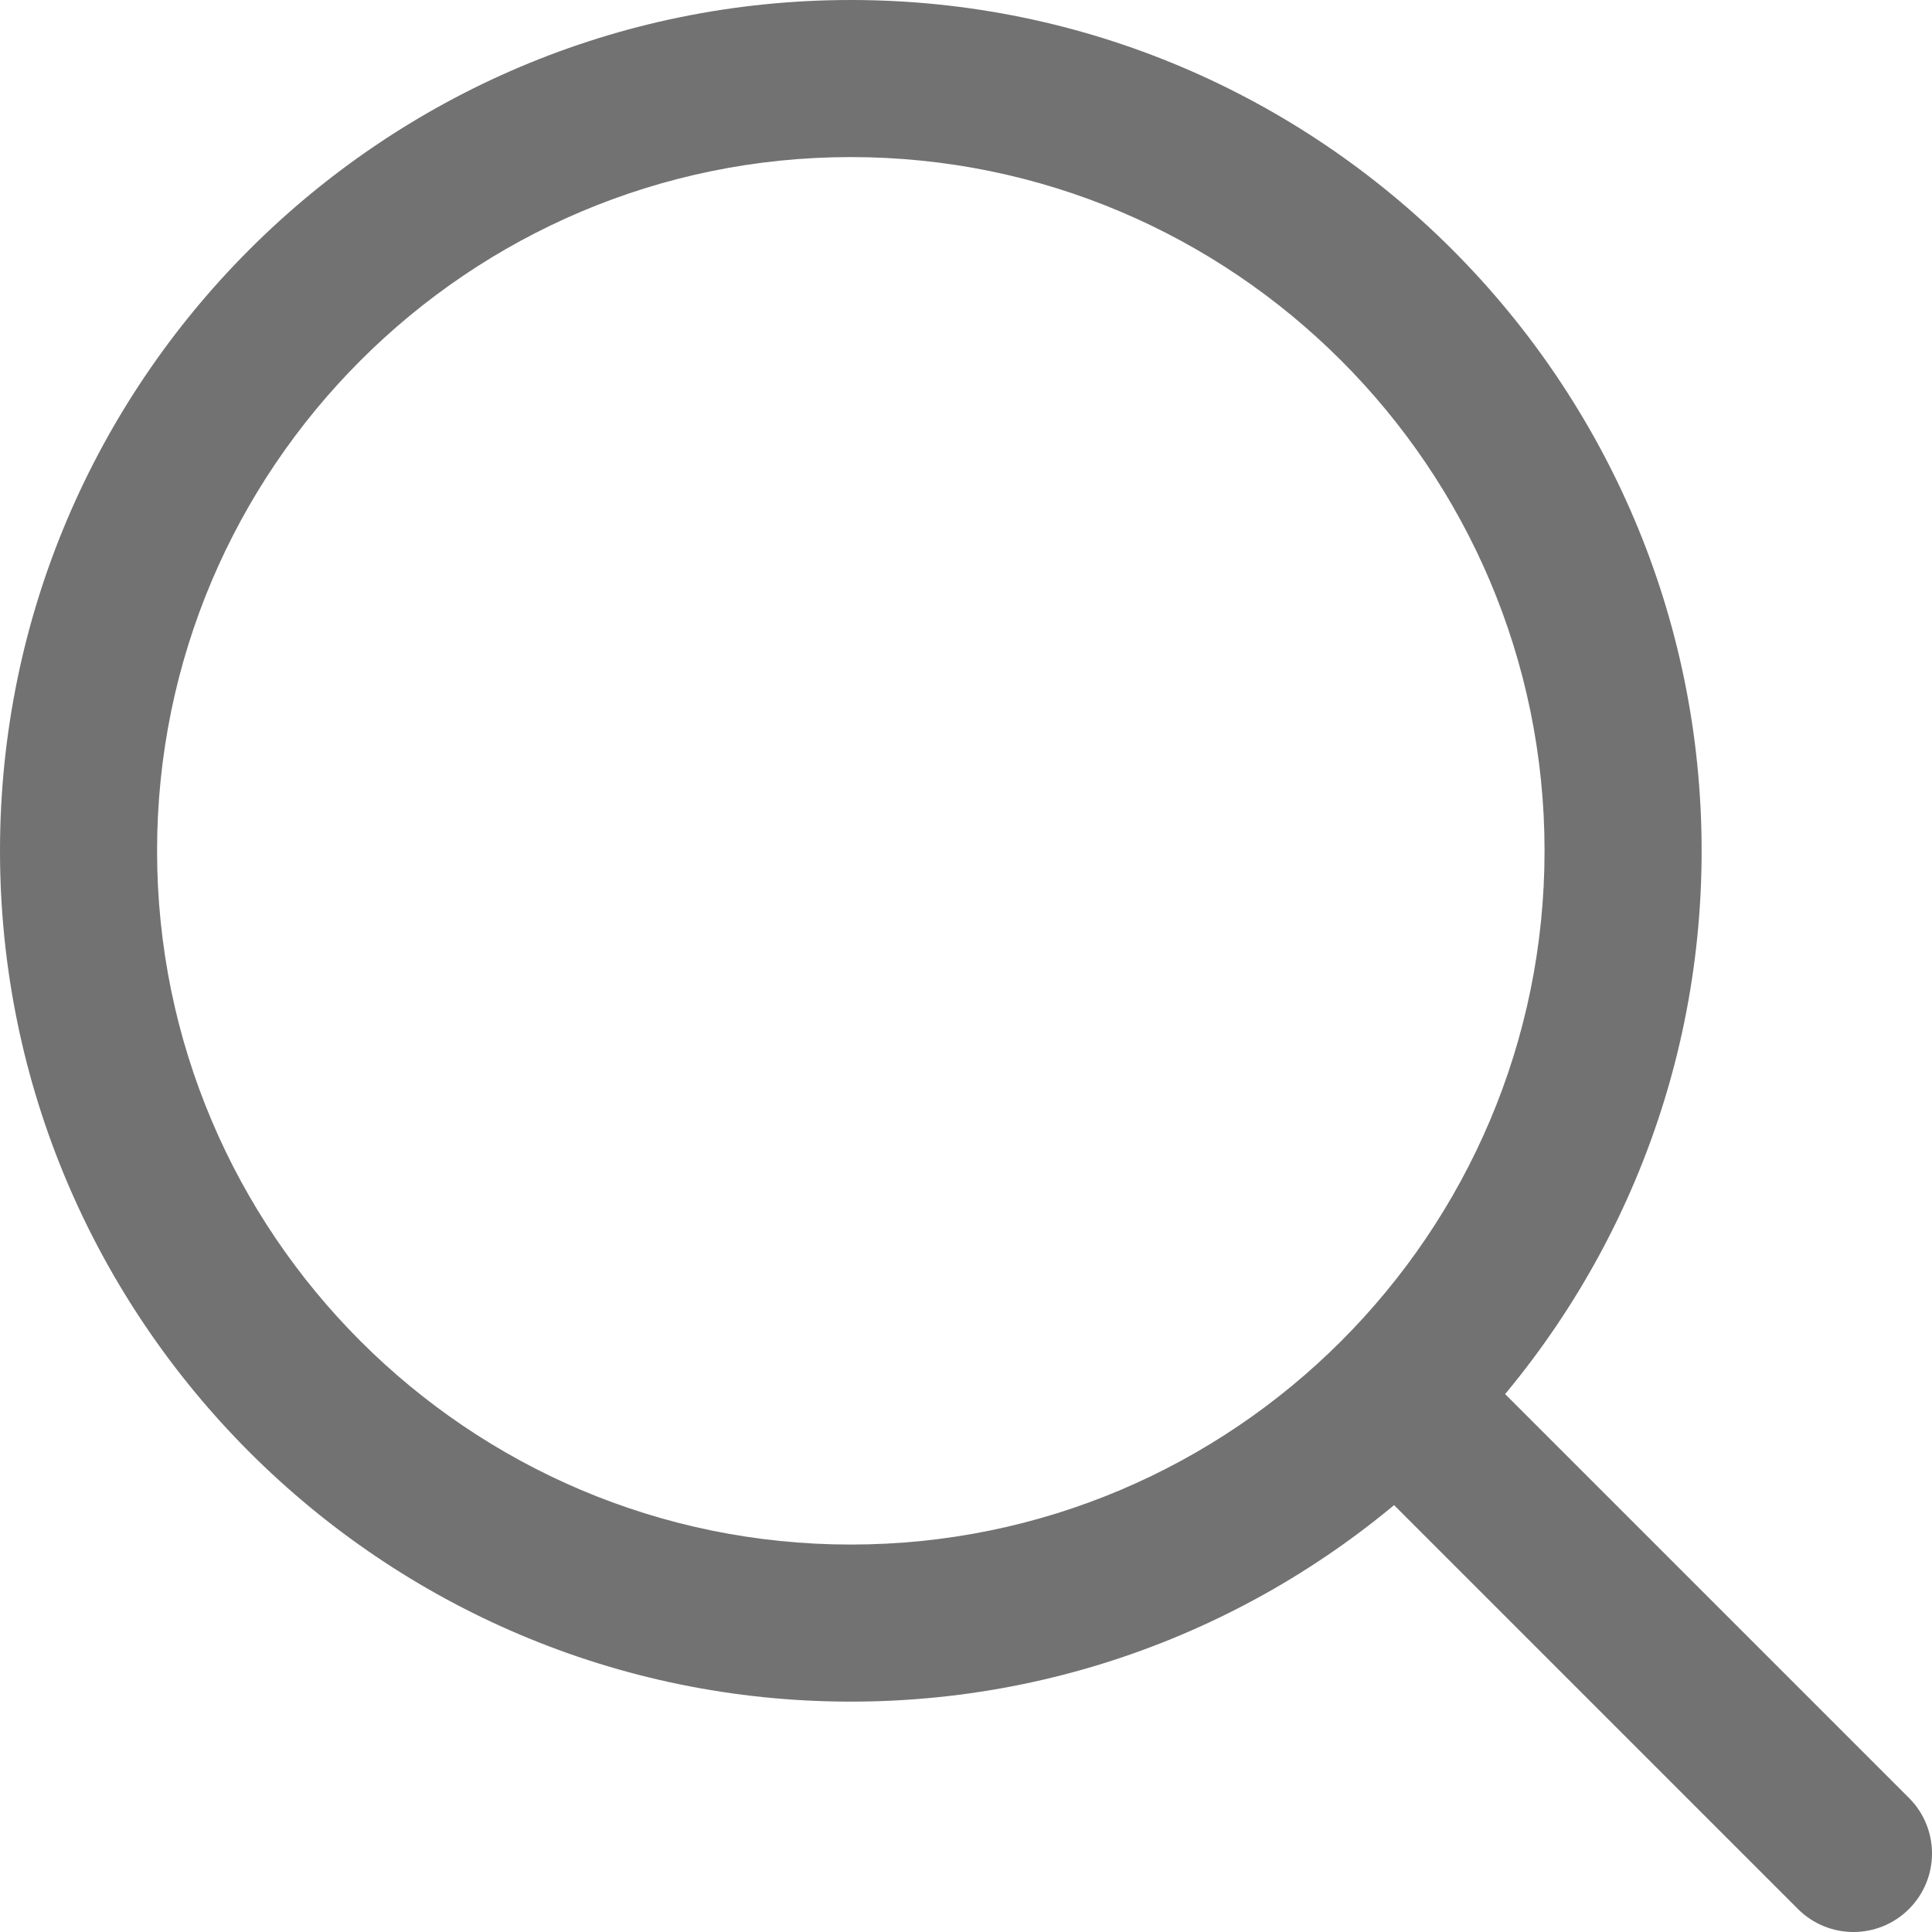
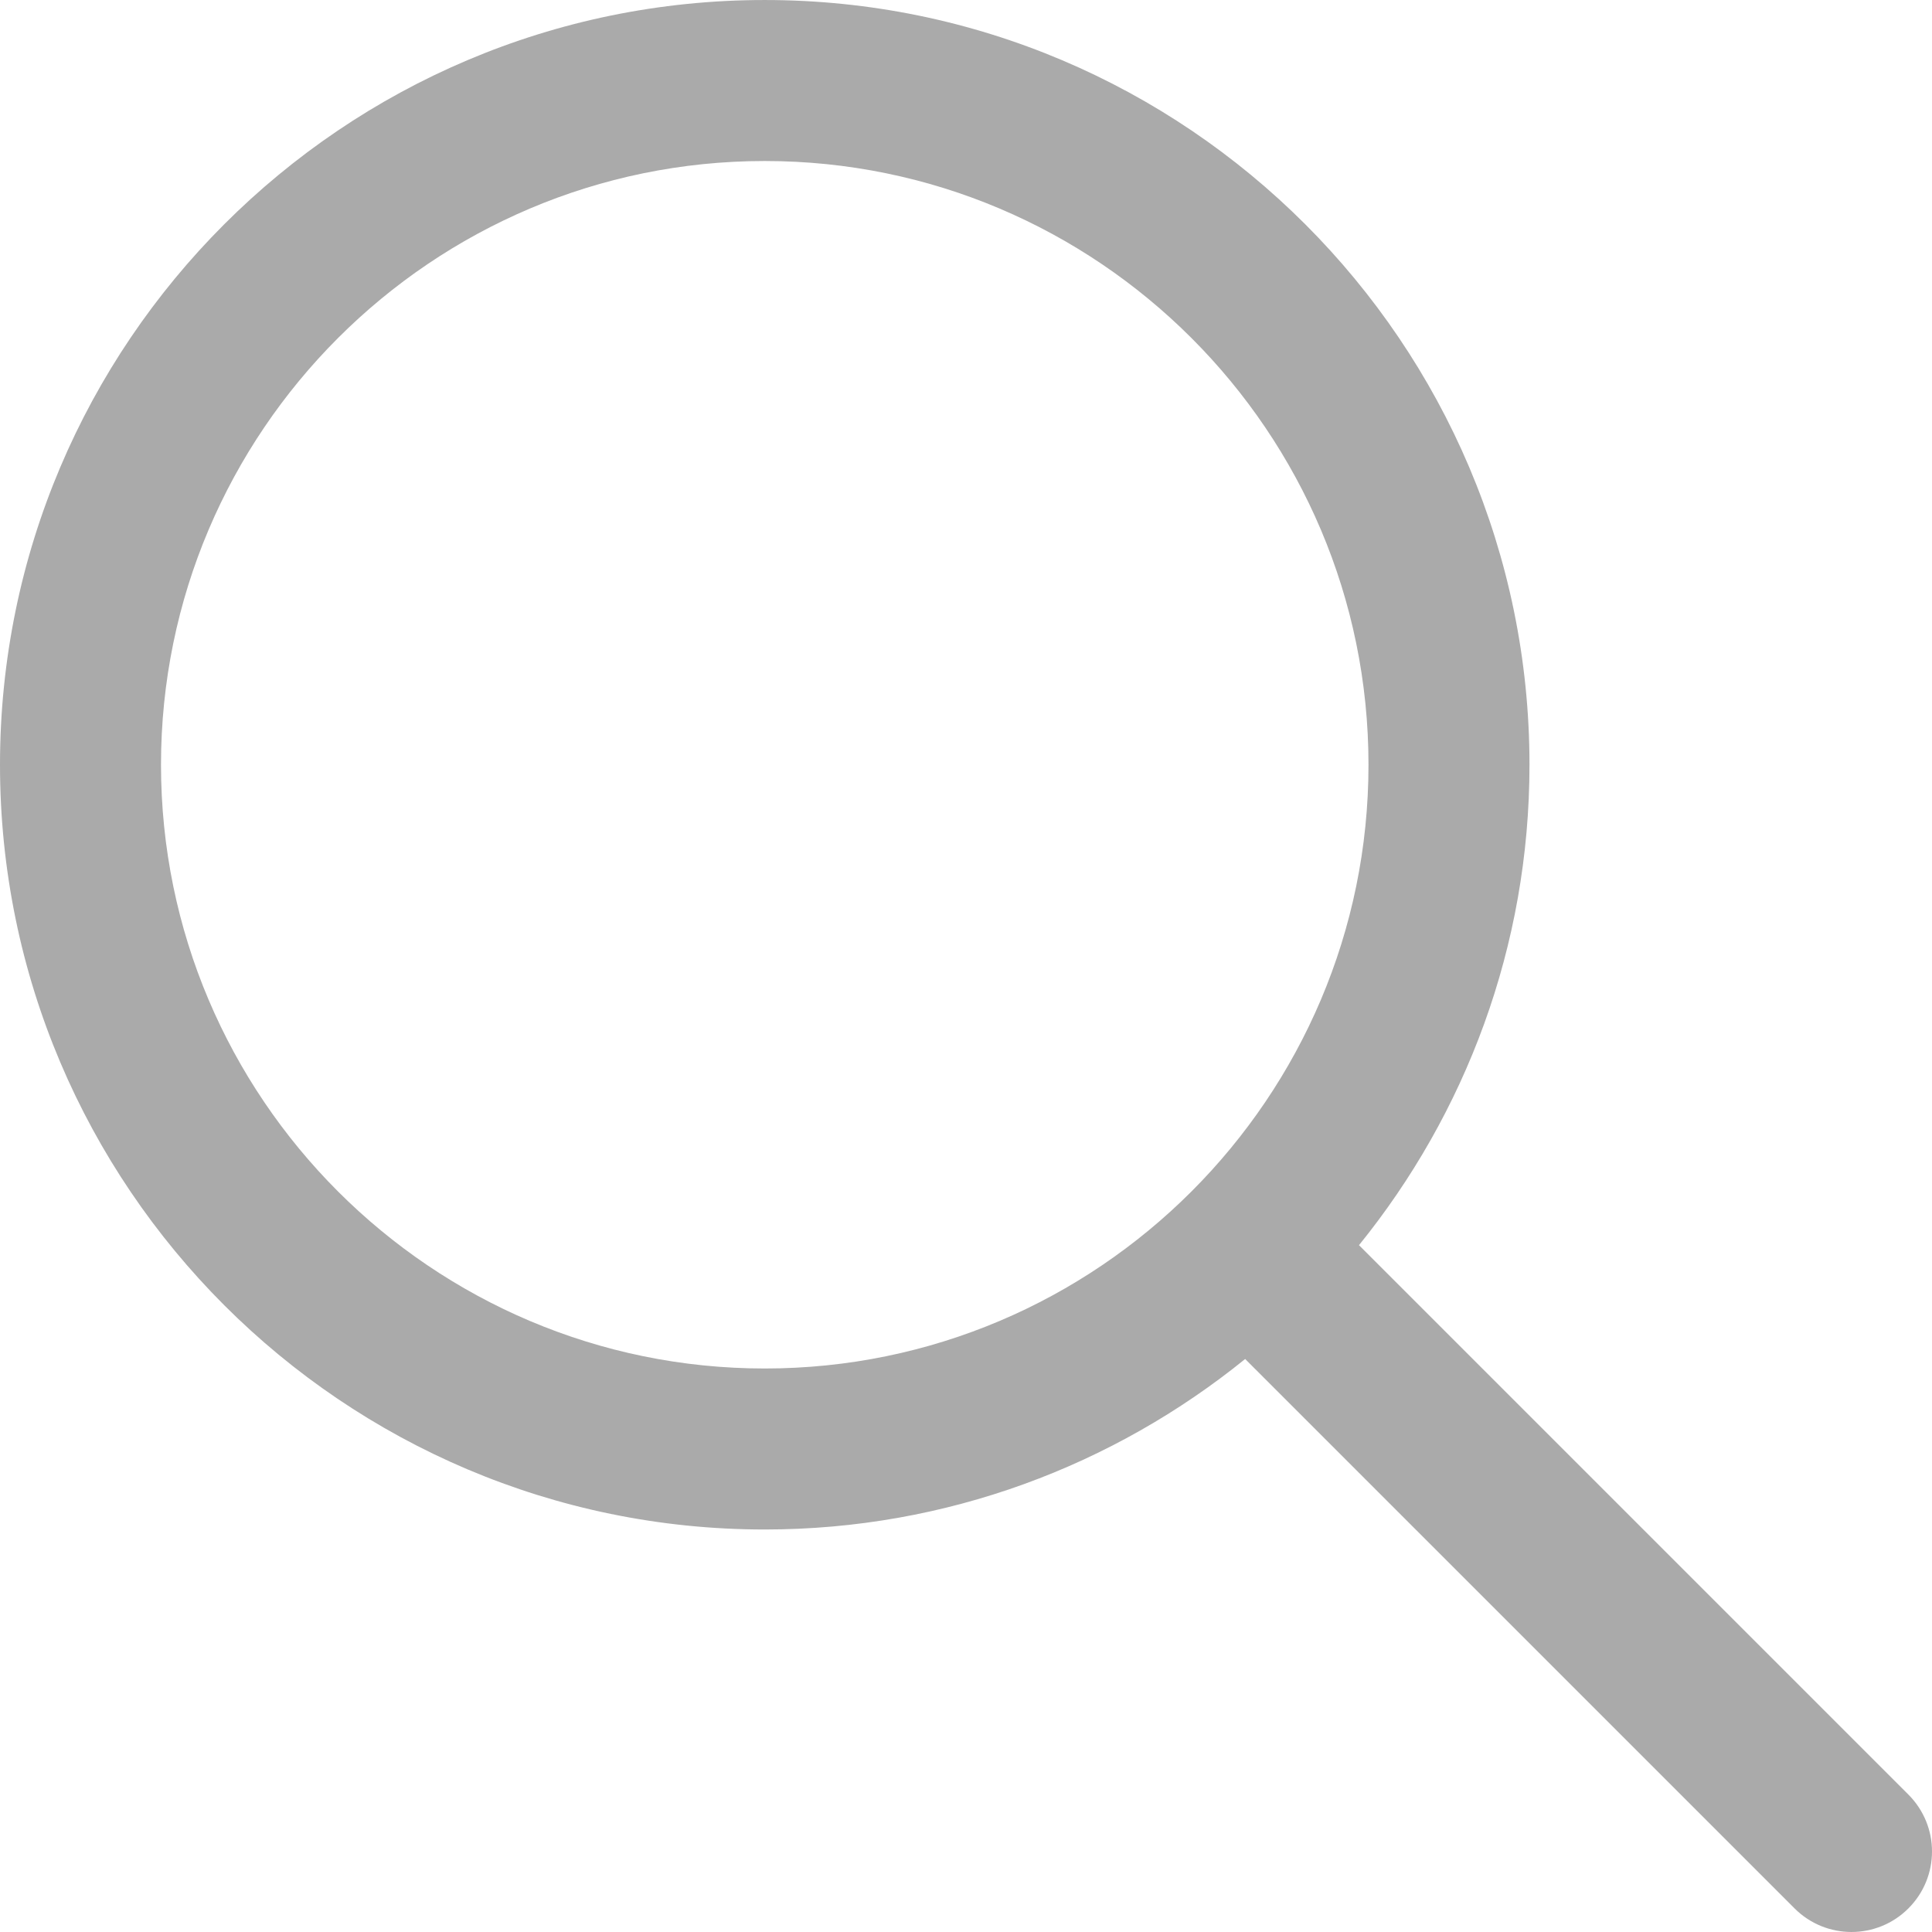
- <svg xmlns="http://www.w3.org/2000/svg" version="1.1" id="Capa_1" x="0px" y="0px" viewBox="0 0 512 512" style="enable-background:new 0 0 512 512;" xml:space="preserve" width="512" height="512">
+ <svg xmlns="http://www.w3.org/2000/svg" version="1.1" id="Capa_1" x="0px" y="0px" viewBox="0 0 512.005 512.005" style="enable-background:new 0 0 512.005 512.005;" xml:space="preserve" width="512" height="512">
  <g>
    <g>
      <g>
-         <path d="M225.474,0C101.151,0,0,101.151,0,225.474c0,124.33,101.151,225.474,225.474,225.474    c124.33,0,225.474-101.144,225.474-225.474C450.948,101.151,349.804,0,225.474,0z M225.474,409.323    c-101.373,0-183.848-82.475-183.848-183.848S124.101,41.626,225.474,41.626s183.848,82.475,183.848,183.848    S326.847,409.323,225.474,409.323z" data-original="#000000" class="active-path" style="fill:#727272" data-old_color="#000000" />
-       </g>
-     </g>
-     <g>
-       <g>
-         <path d="M505.902,476.472L386.574,357.144c-8.131-8.131-21.299-8.131-29.43,0c-8.131,8.124-8.131,21.306,0,29.43l119.328,119.328    c4.065,4.065,9.387,6.098,14.715,6.098c5.321,0,10.649-2.033,14.715-6.098C514.033,497.778,514.033,484.596,505.902,476.472z" data-original="#000000" class="active-path" style="fill:#727272" data-old_color="#000000" />
+         <path d="M505.749,475.587l-145.6-145.6c28.203-34.837,45.184-79.104,45.184-127.317c0-111.744-90.923-202.667-202.667-202.667    S0,90.925,0,202.669s90.923,202.667,202.667,202.667c48.213,0,92.48-16.981,127.317-45.184l145.6,145.6    c4.16,4.16,9.621,6.251,15.083,6.251s10.923-2.091,15.083-6.251C514.091,497.411,514.091,483.928,505.749,475.587z     M202.667,362.669c-88.235,0-160-71.765-160-160s71.765-160,160-160s160,71.765,160,160S290.901,362.669,202.667,362.669z" data-original="#000000" class="active-path" style="fill:#AAAAAA" data-old_color="#000000" />
      </g>
    </g>
  </g>
</svg>
